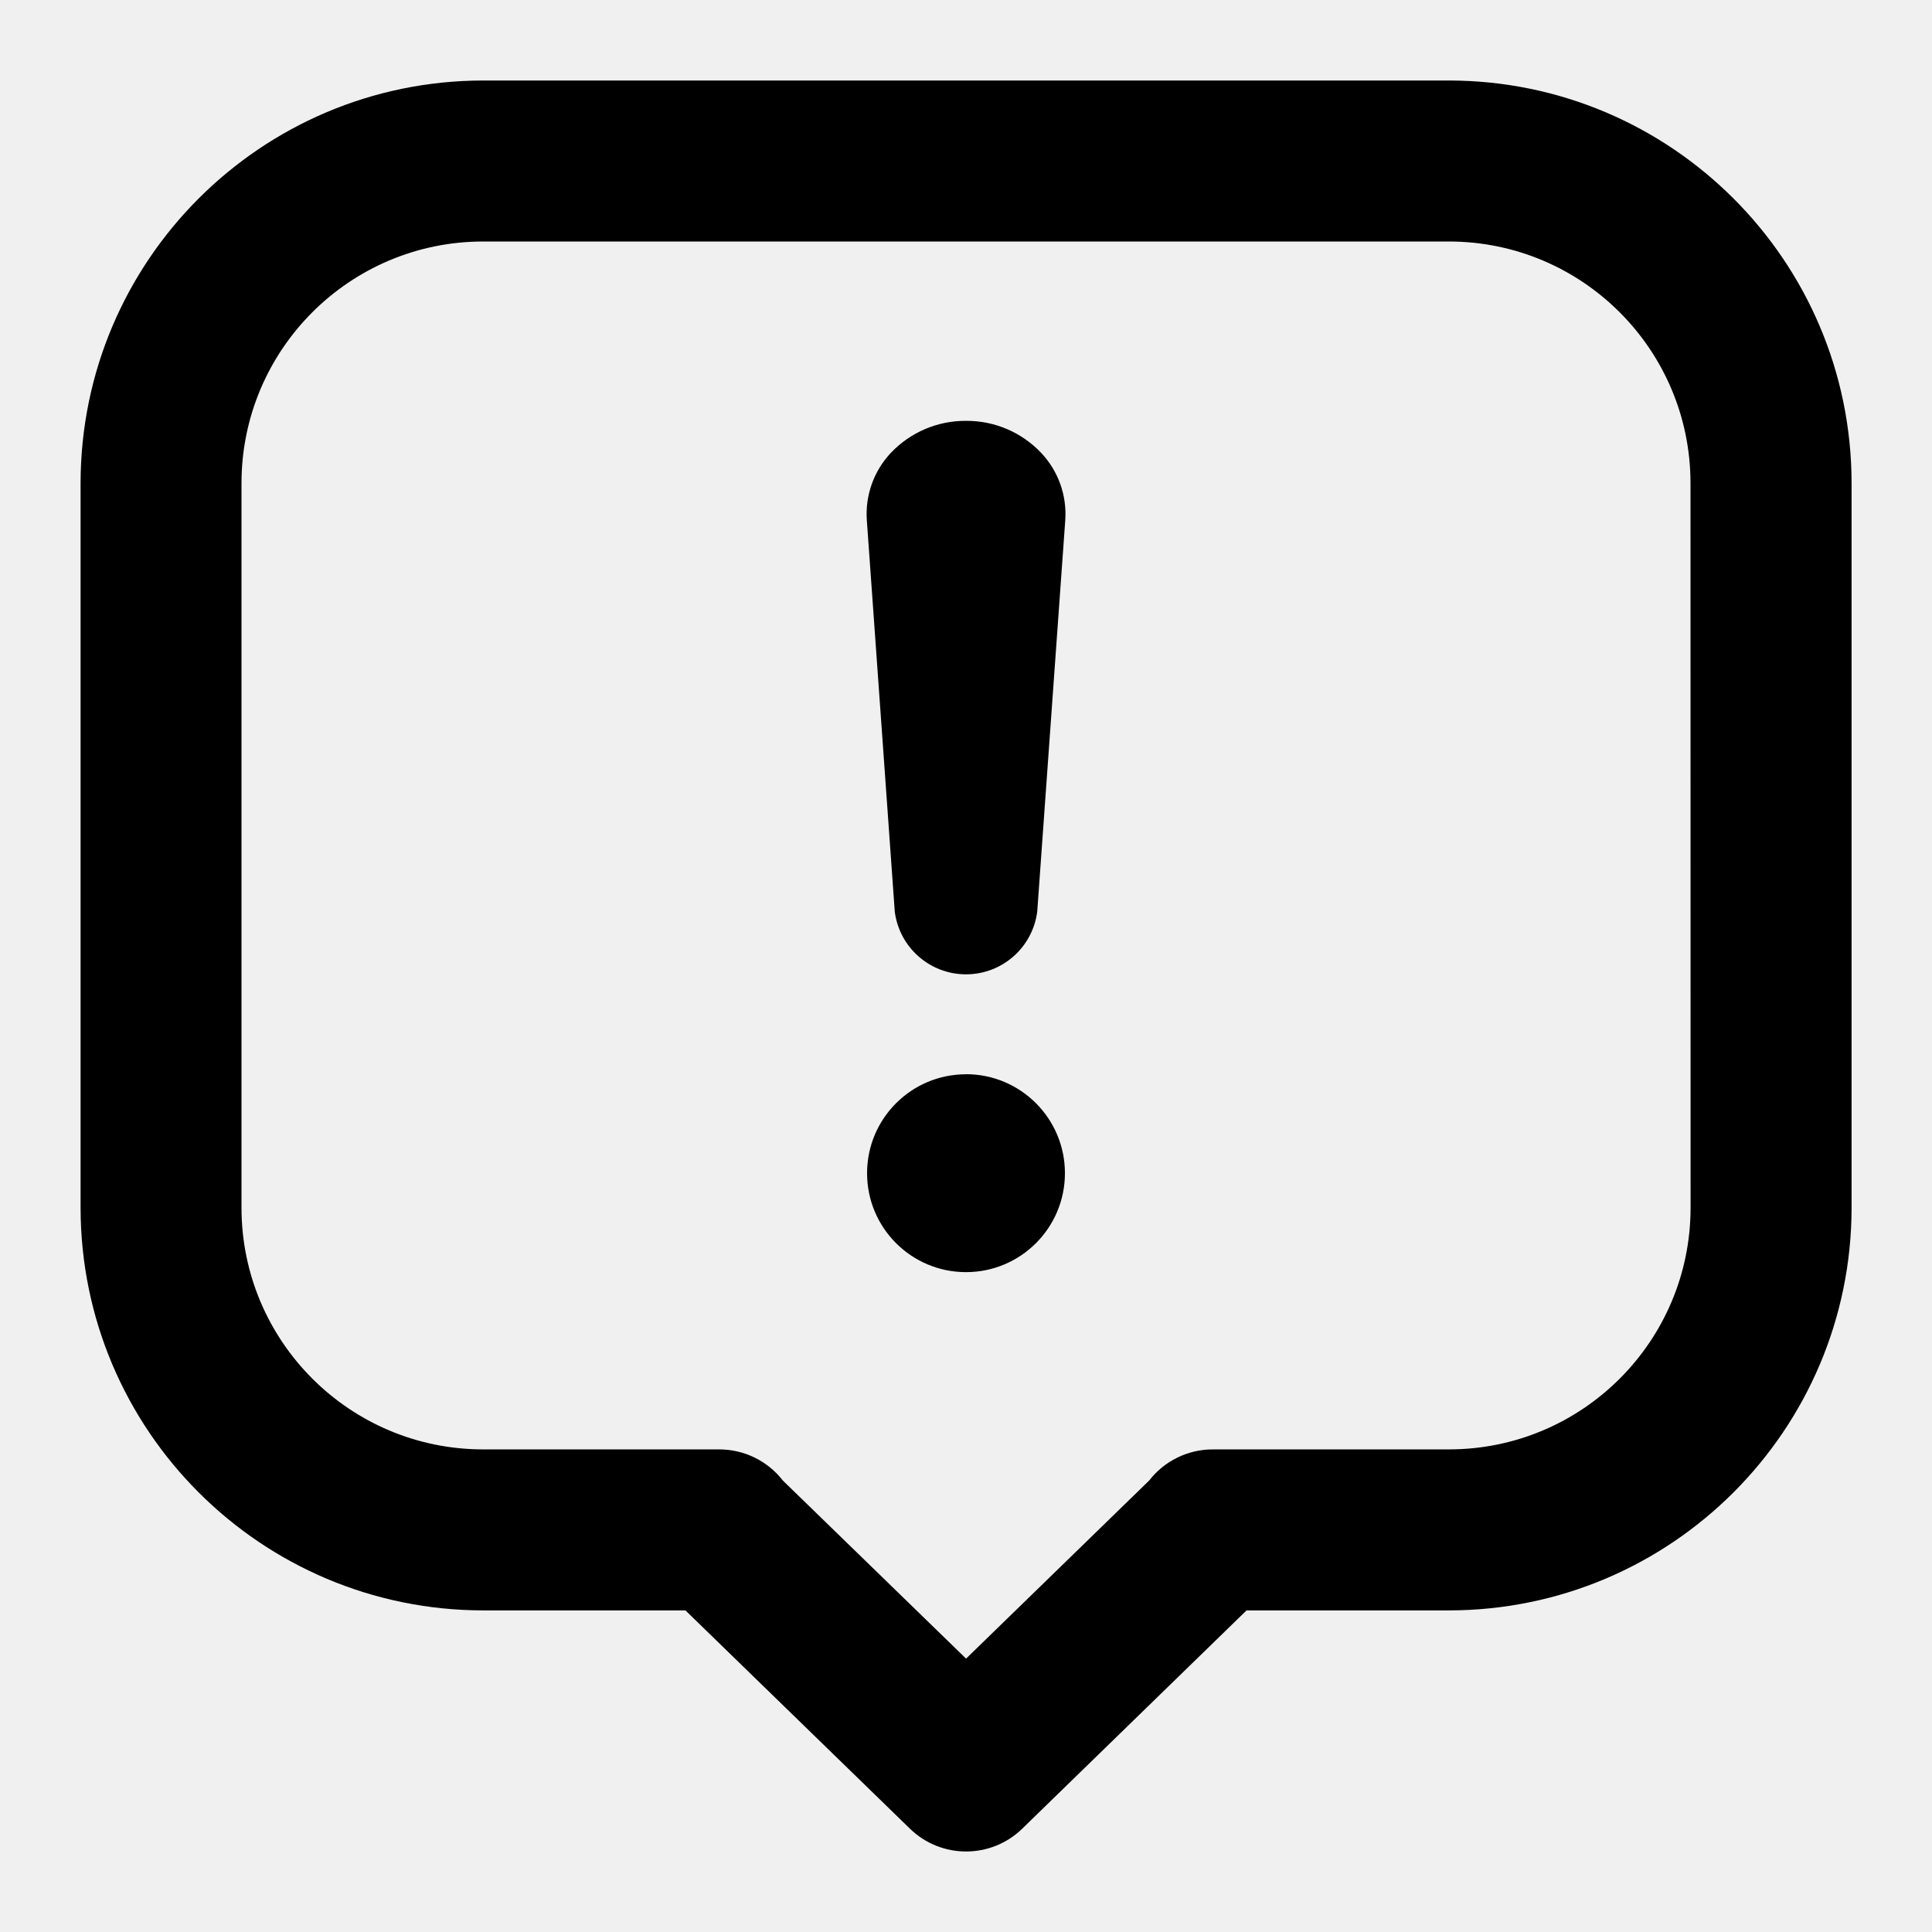
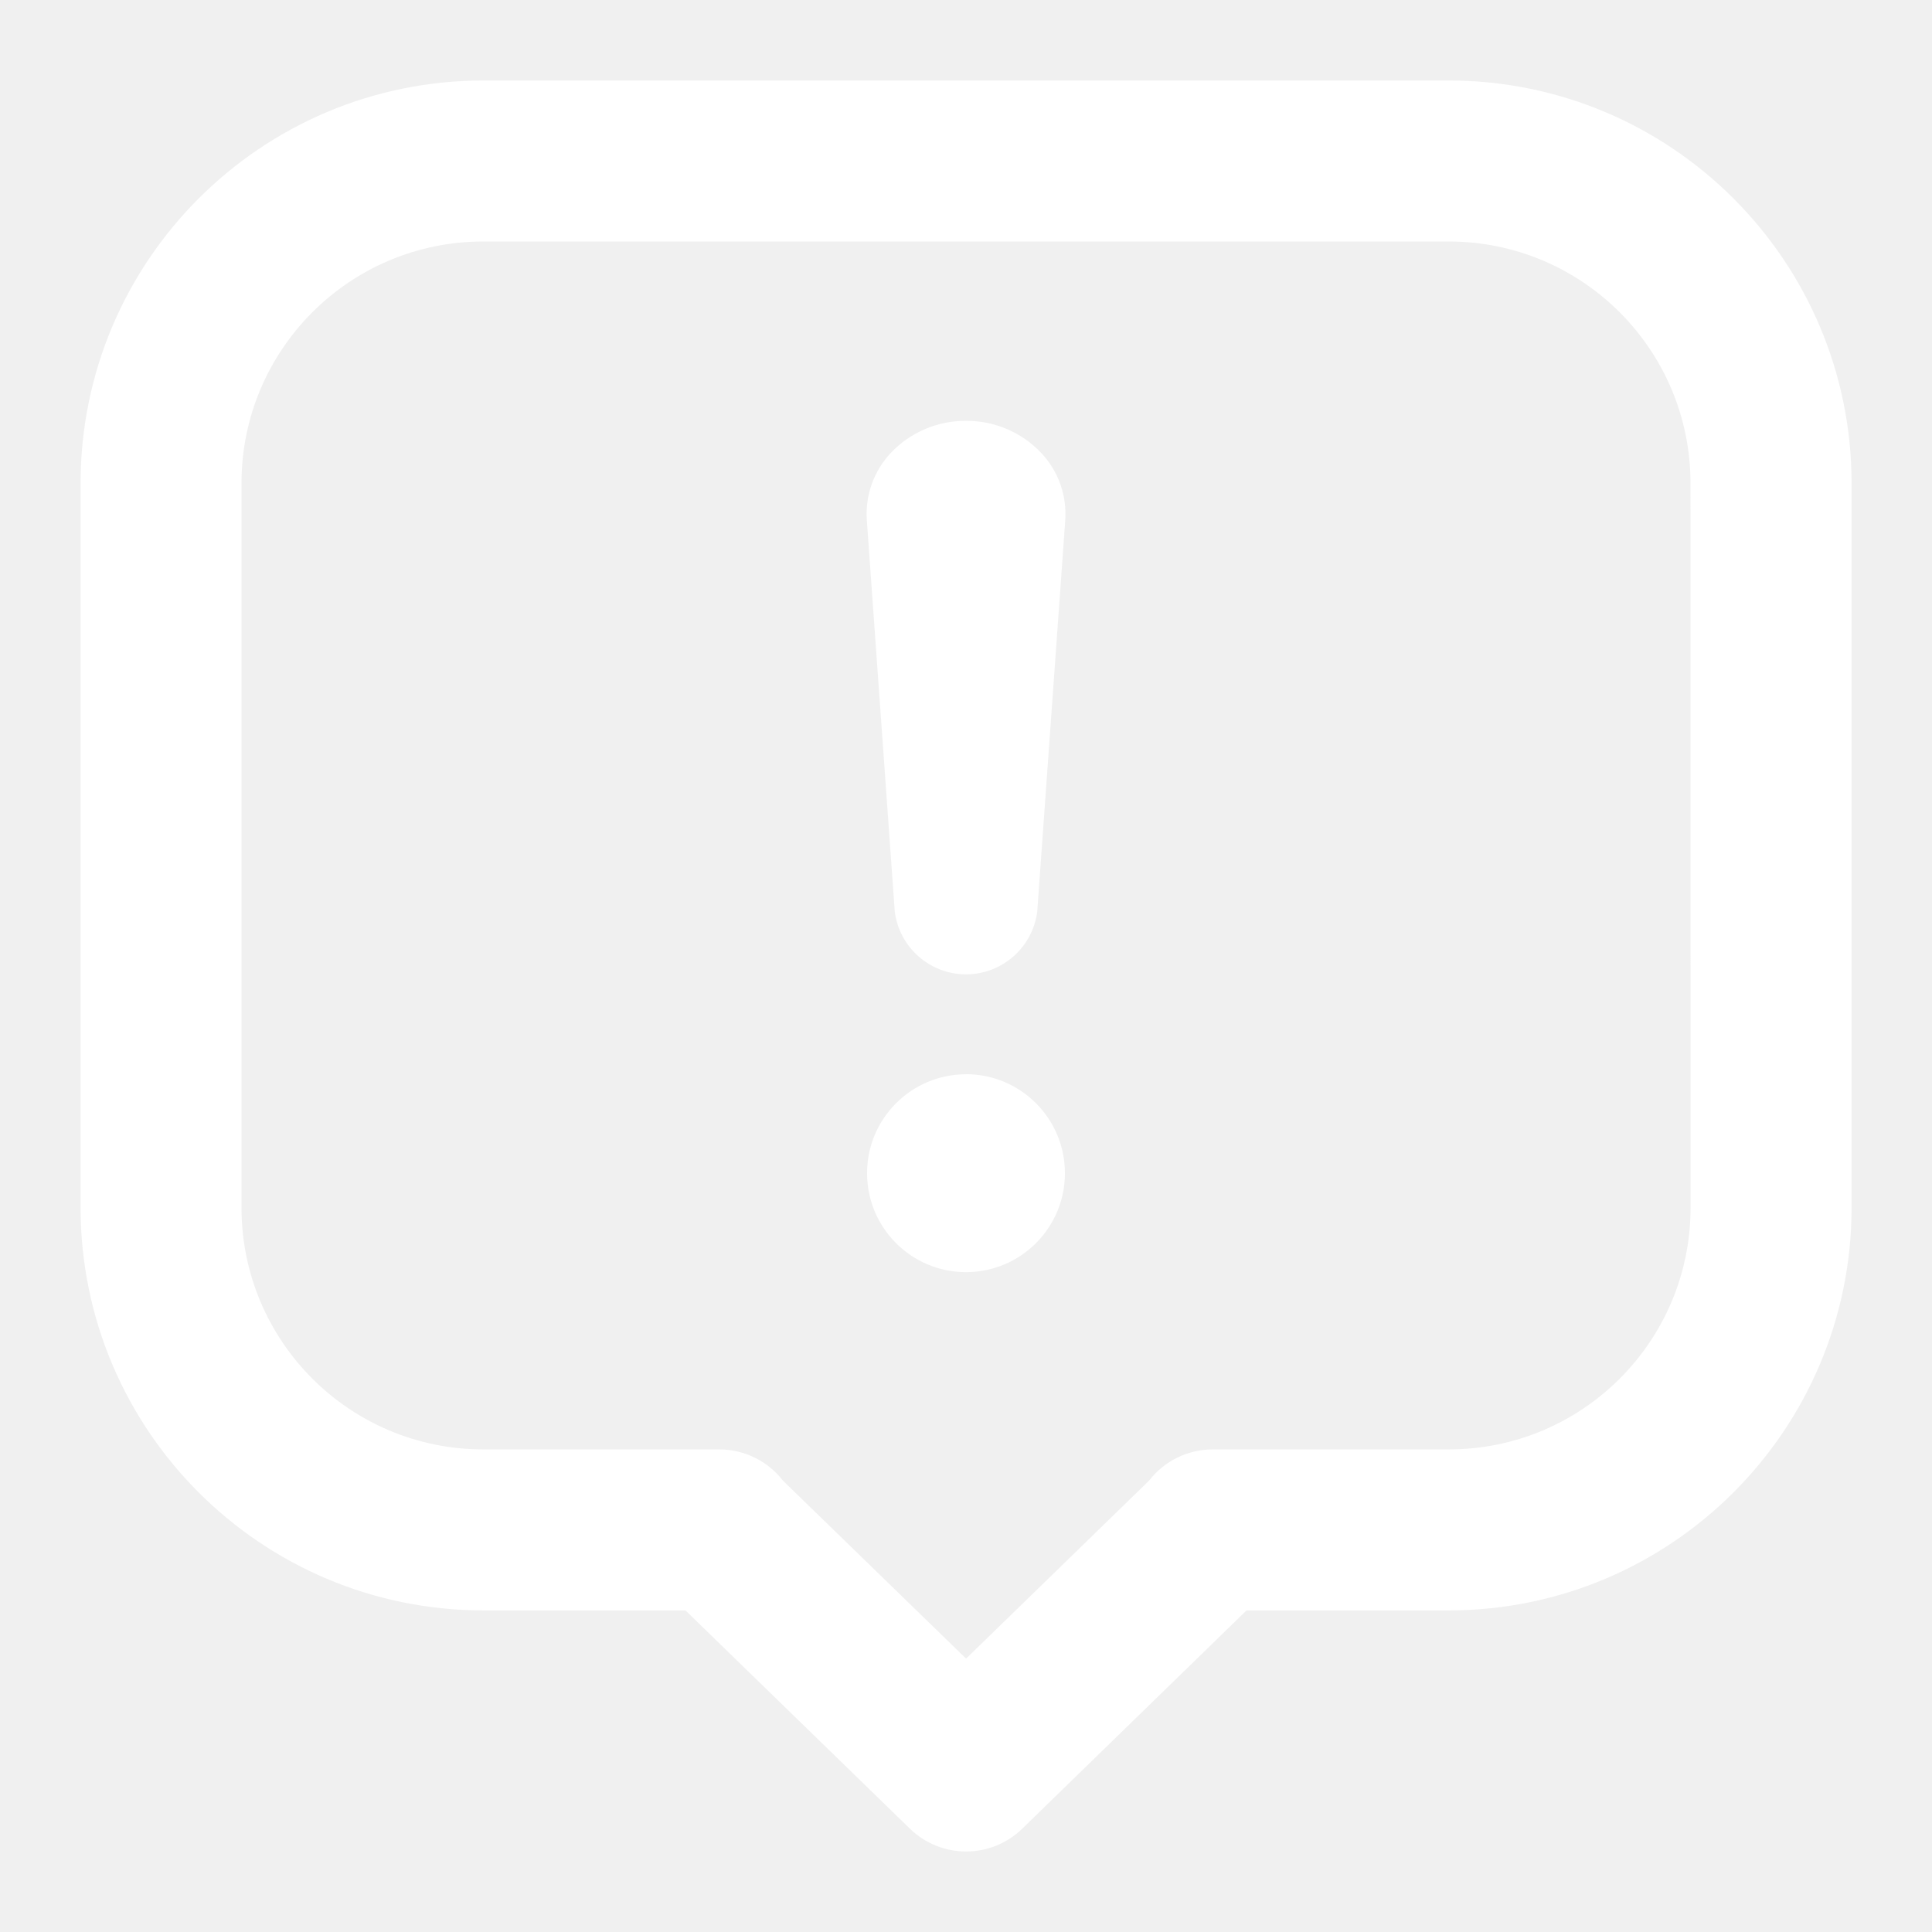
- <svg xmlns="http://www.w3.org/2000/svg" aria-label="Report a problem" class="x1lliihq x1n2onr6 x5n08af" fill="currentColor" height="18" role="img" viewBox="0 0 24 24" width="18">
+ <svg xmlns="http://www.w3.org/2000/svg" aria-label="Report a problem" class="x1lliihq x1n2onr6 x5n08af" fill="white" height="18" role="img" viewBox="0 0 24 24" width="18">
  <path d="M18.001 1h-12a5.006 5.006 0 0 0-5 5v9.005a5.006 5.006 0 0 0 5 5h2.514l2.789 2.712a1 1 0 0 0 1.394 0l2.787-2.712h2.516a5.006 5.006 0 0 0 5-5V6a5.006 5.006 0 0 0-5-5Zm3 14.005a3.003 3.003 0 0 1-3 3h-2.936a1 1 0 0 0-.79.387l-2.274 2.212-2.276-2.212a1 1 0 0 0-.79-.387H6a3.003 3.003 0 0 1-3-3V6a3.003 3.003 0 0 1 3-3h12a3.003 3.003 0 0 1 3 3Zm-9-1.66a1.229 1.229 0 1 0 1.228 1.228A1.23 1.23 0 0 0 12 13.344Zm0-8.117a1.274 1.274 0 0 0-.933.396 1.108 1.108 0 0 0-.3.838l.347 4.861a.892.892 0 0 0 1.77 0l.348-4.86a1.106 1.106 0 0 0-.3-.838A1.272 1.272 0 0 0 12 5.228Z" />
</svg>
